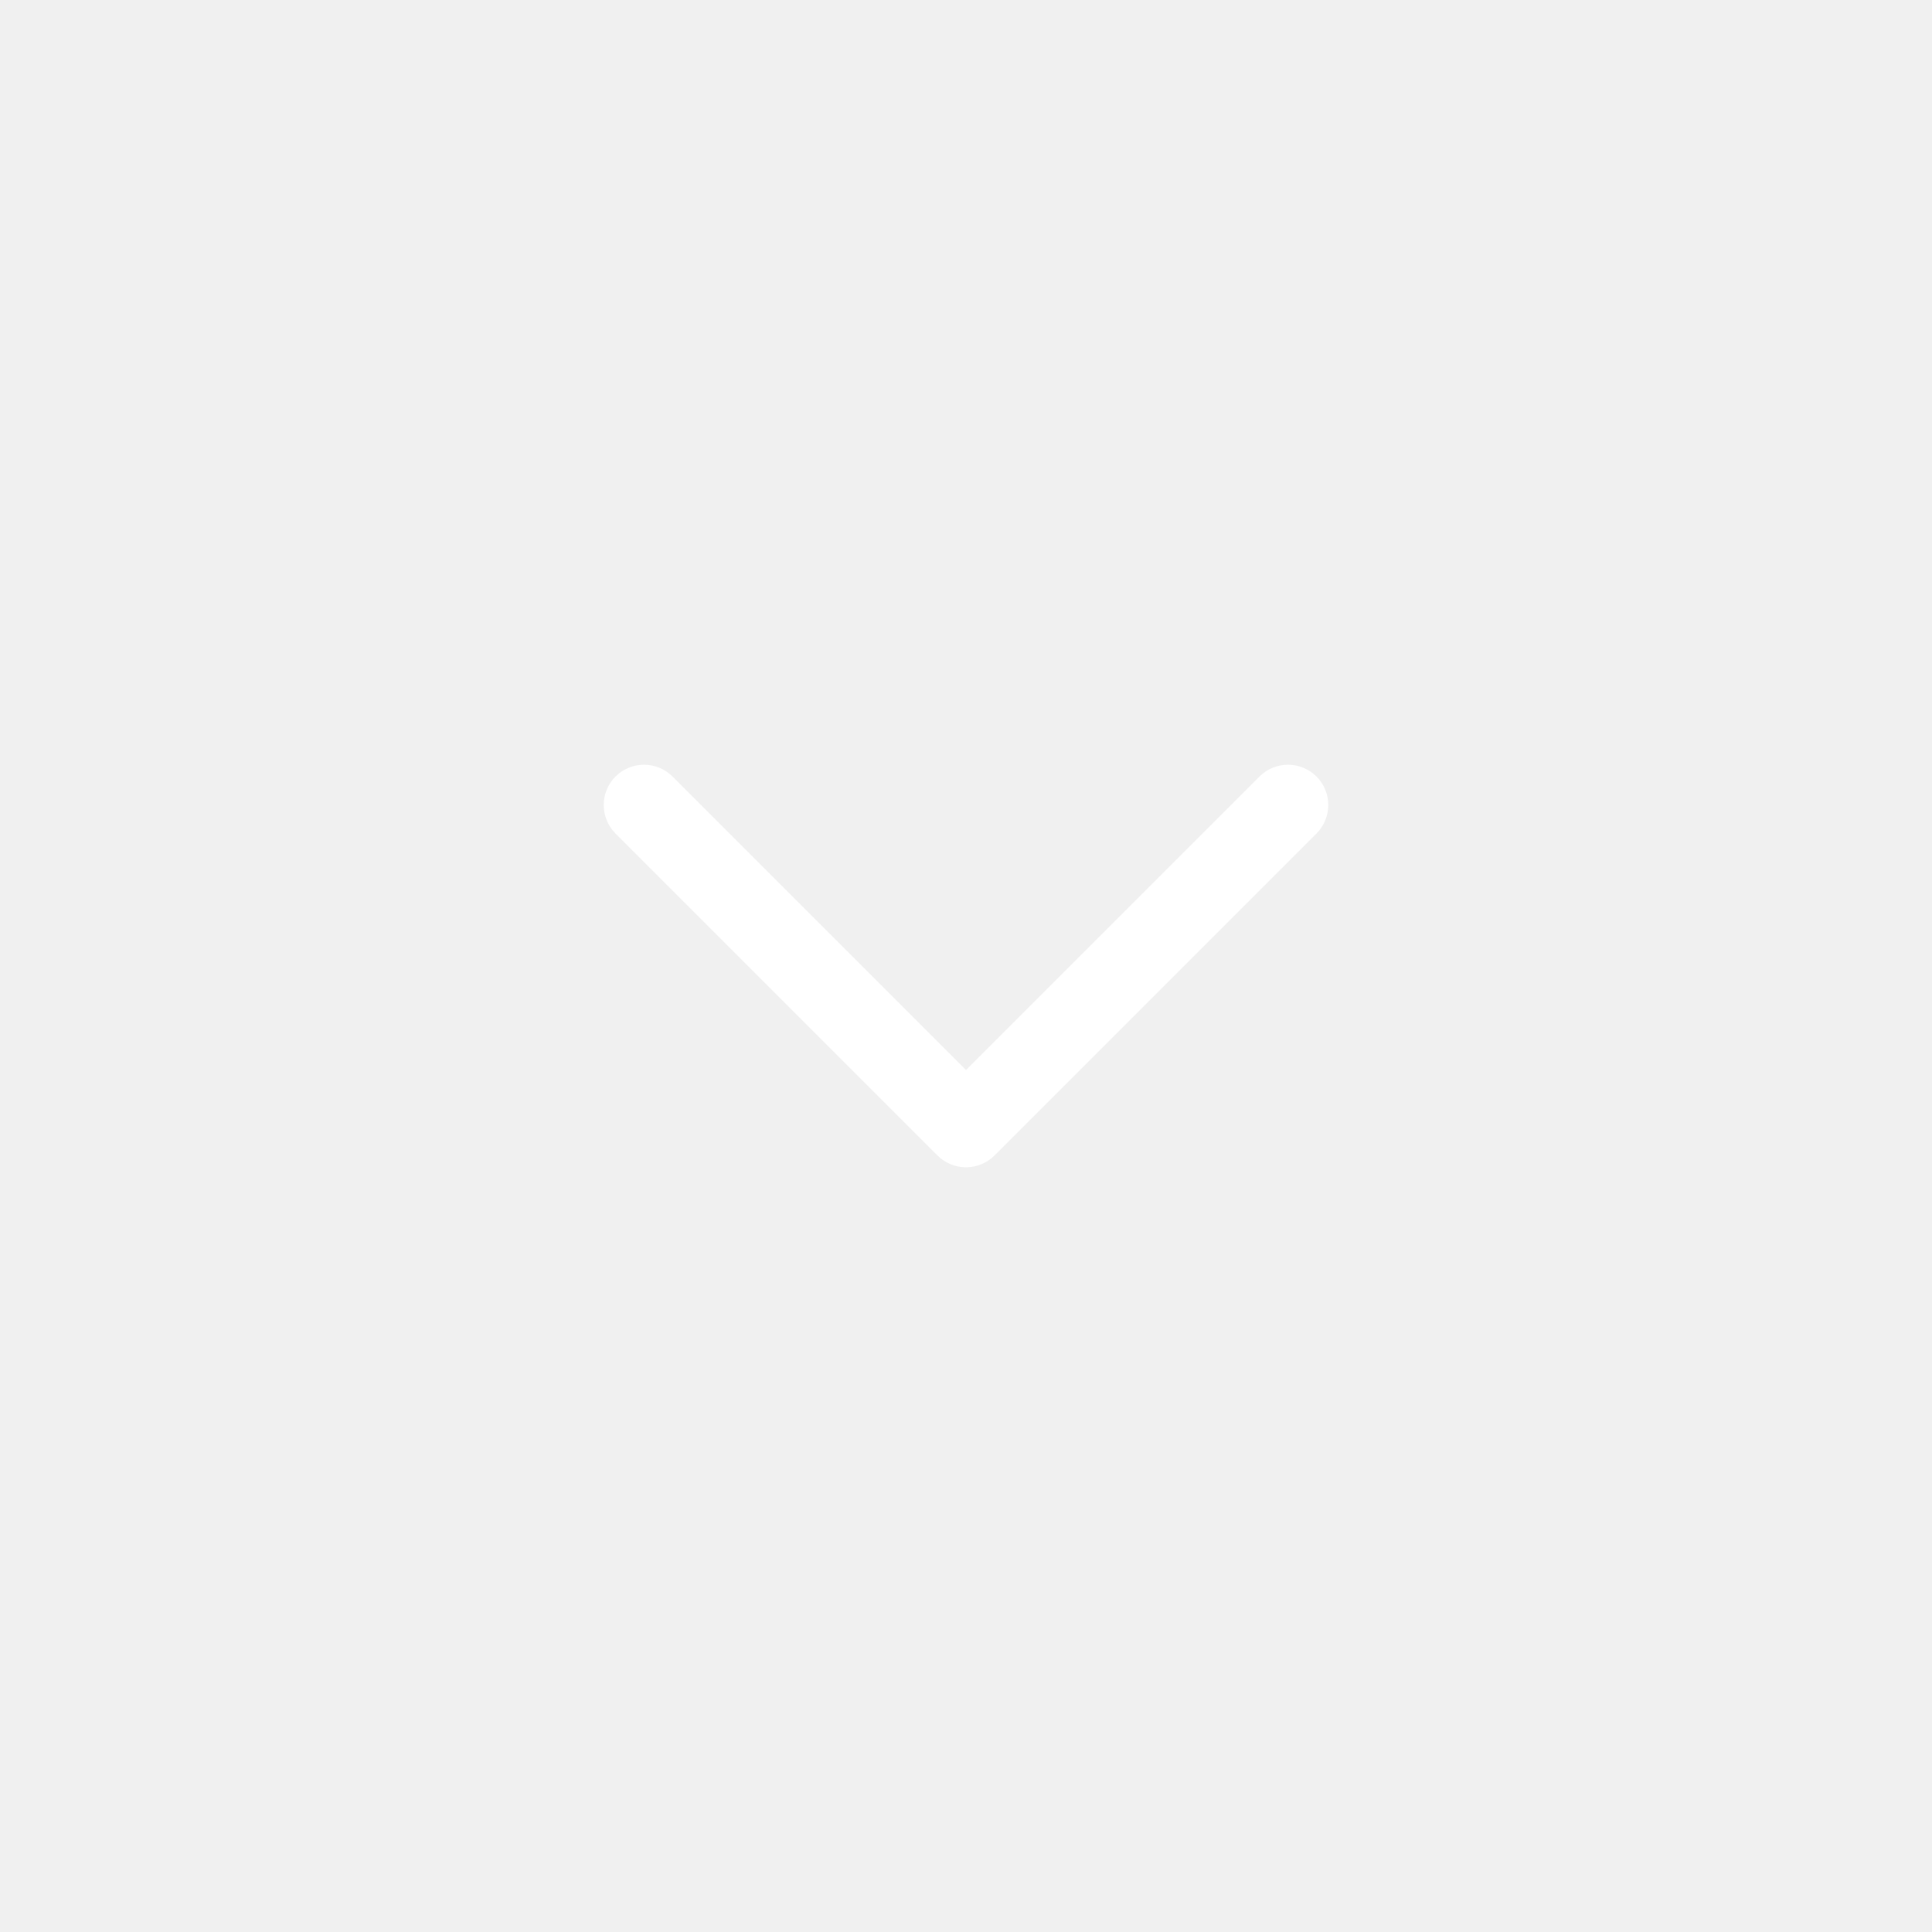
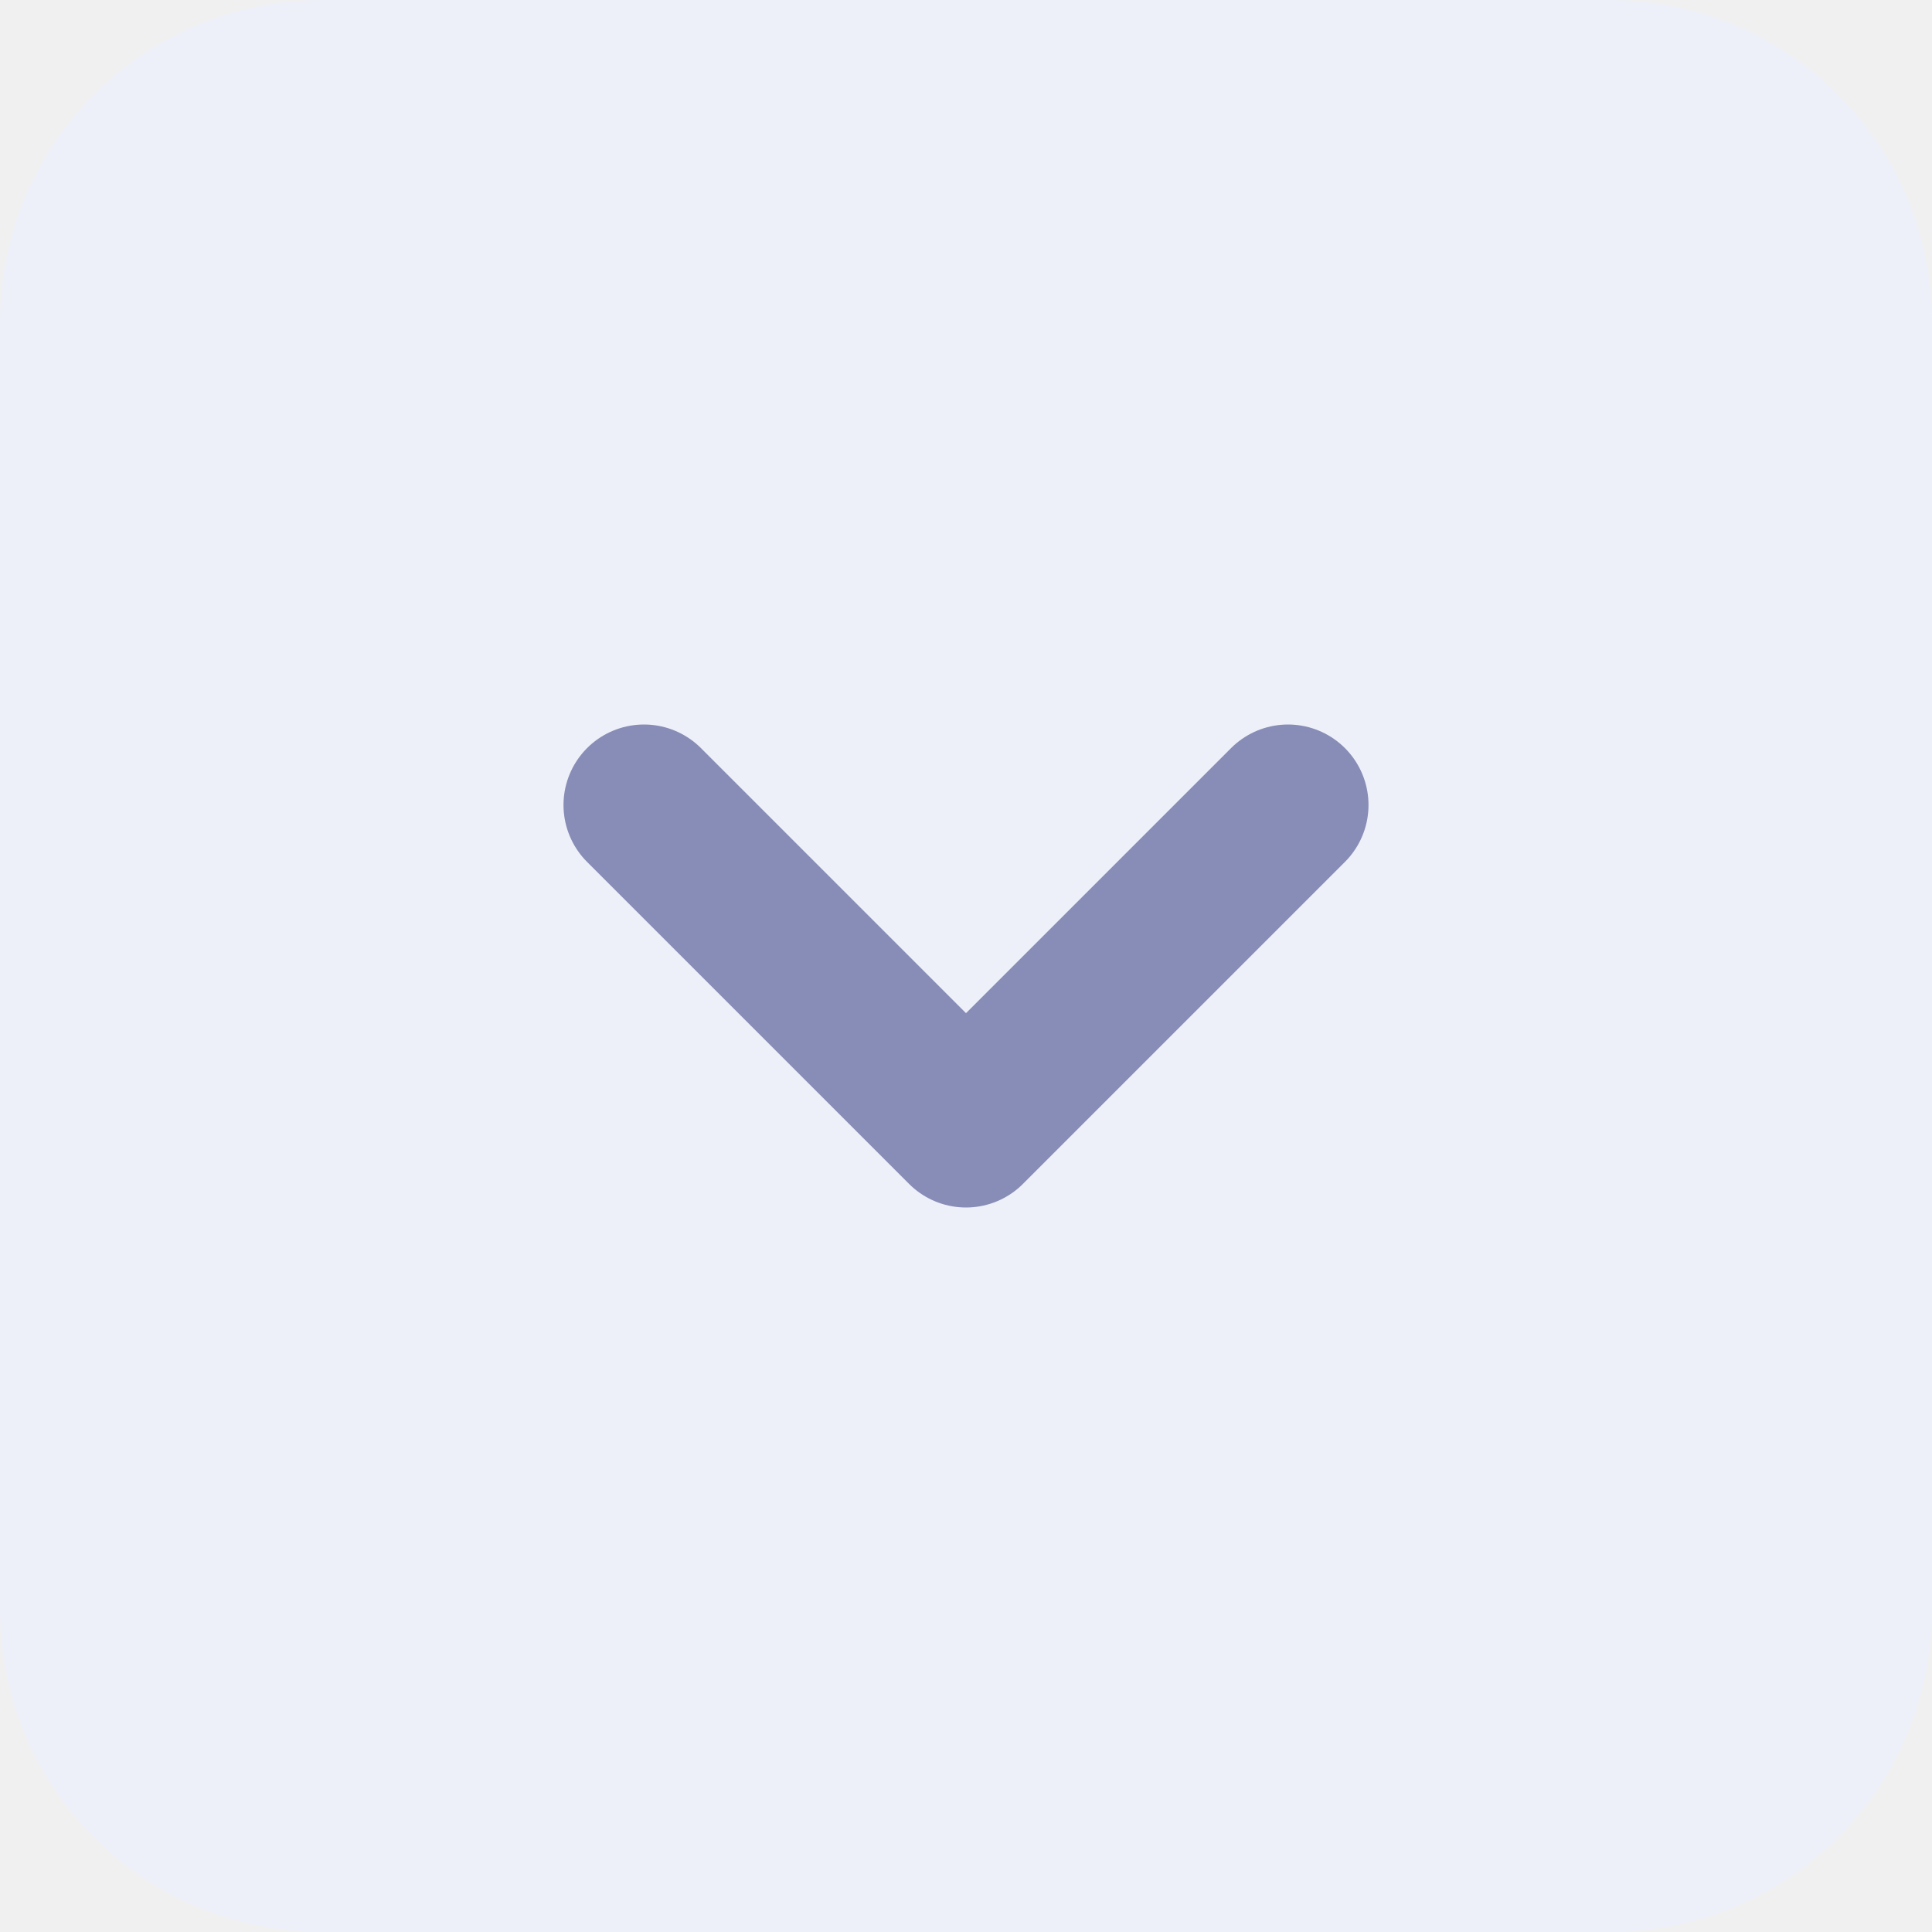
<svg xmlns="http://www.w3.org/2000/svg" width="24" height="24" viewBox="0 0 24 24" fill="none">
-   <path d="M16.354 10.354C16.549 10.158 16.549 9.842 16.354 9.646C16.158 9.451 15.842 9.451 15.646 9.646L16.354 10.354ZM12 14L11.646 14.354C11.842 14.549 12.158 14.549 12.354 14.354L12 14ZM8.354 9.646C8.158 9.451 7.842 9.451 7.646 9.646C7.451 9.842 7.451 10.158 7.646 10.354L8.354 9.646ZM15.646 9.646L11.646 13.646L12.354 14.354L16.354 10.354L15.646 9.646ZM12.354 13.646L8.354 9.646L7.646 10.354L11.646 14.354L12.354 13.646Z" fill="#FFFFFF" />
+   <rect width="24" height="24" rx="4" fill="#EEF0F9" />
+   <path d="M16 10L12 14L8 10" stroke="#878DB6" stroke-width="2" stroke-linecap="round" stroke-linejoin="round" />
</svg>
